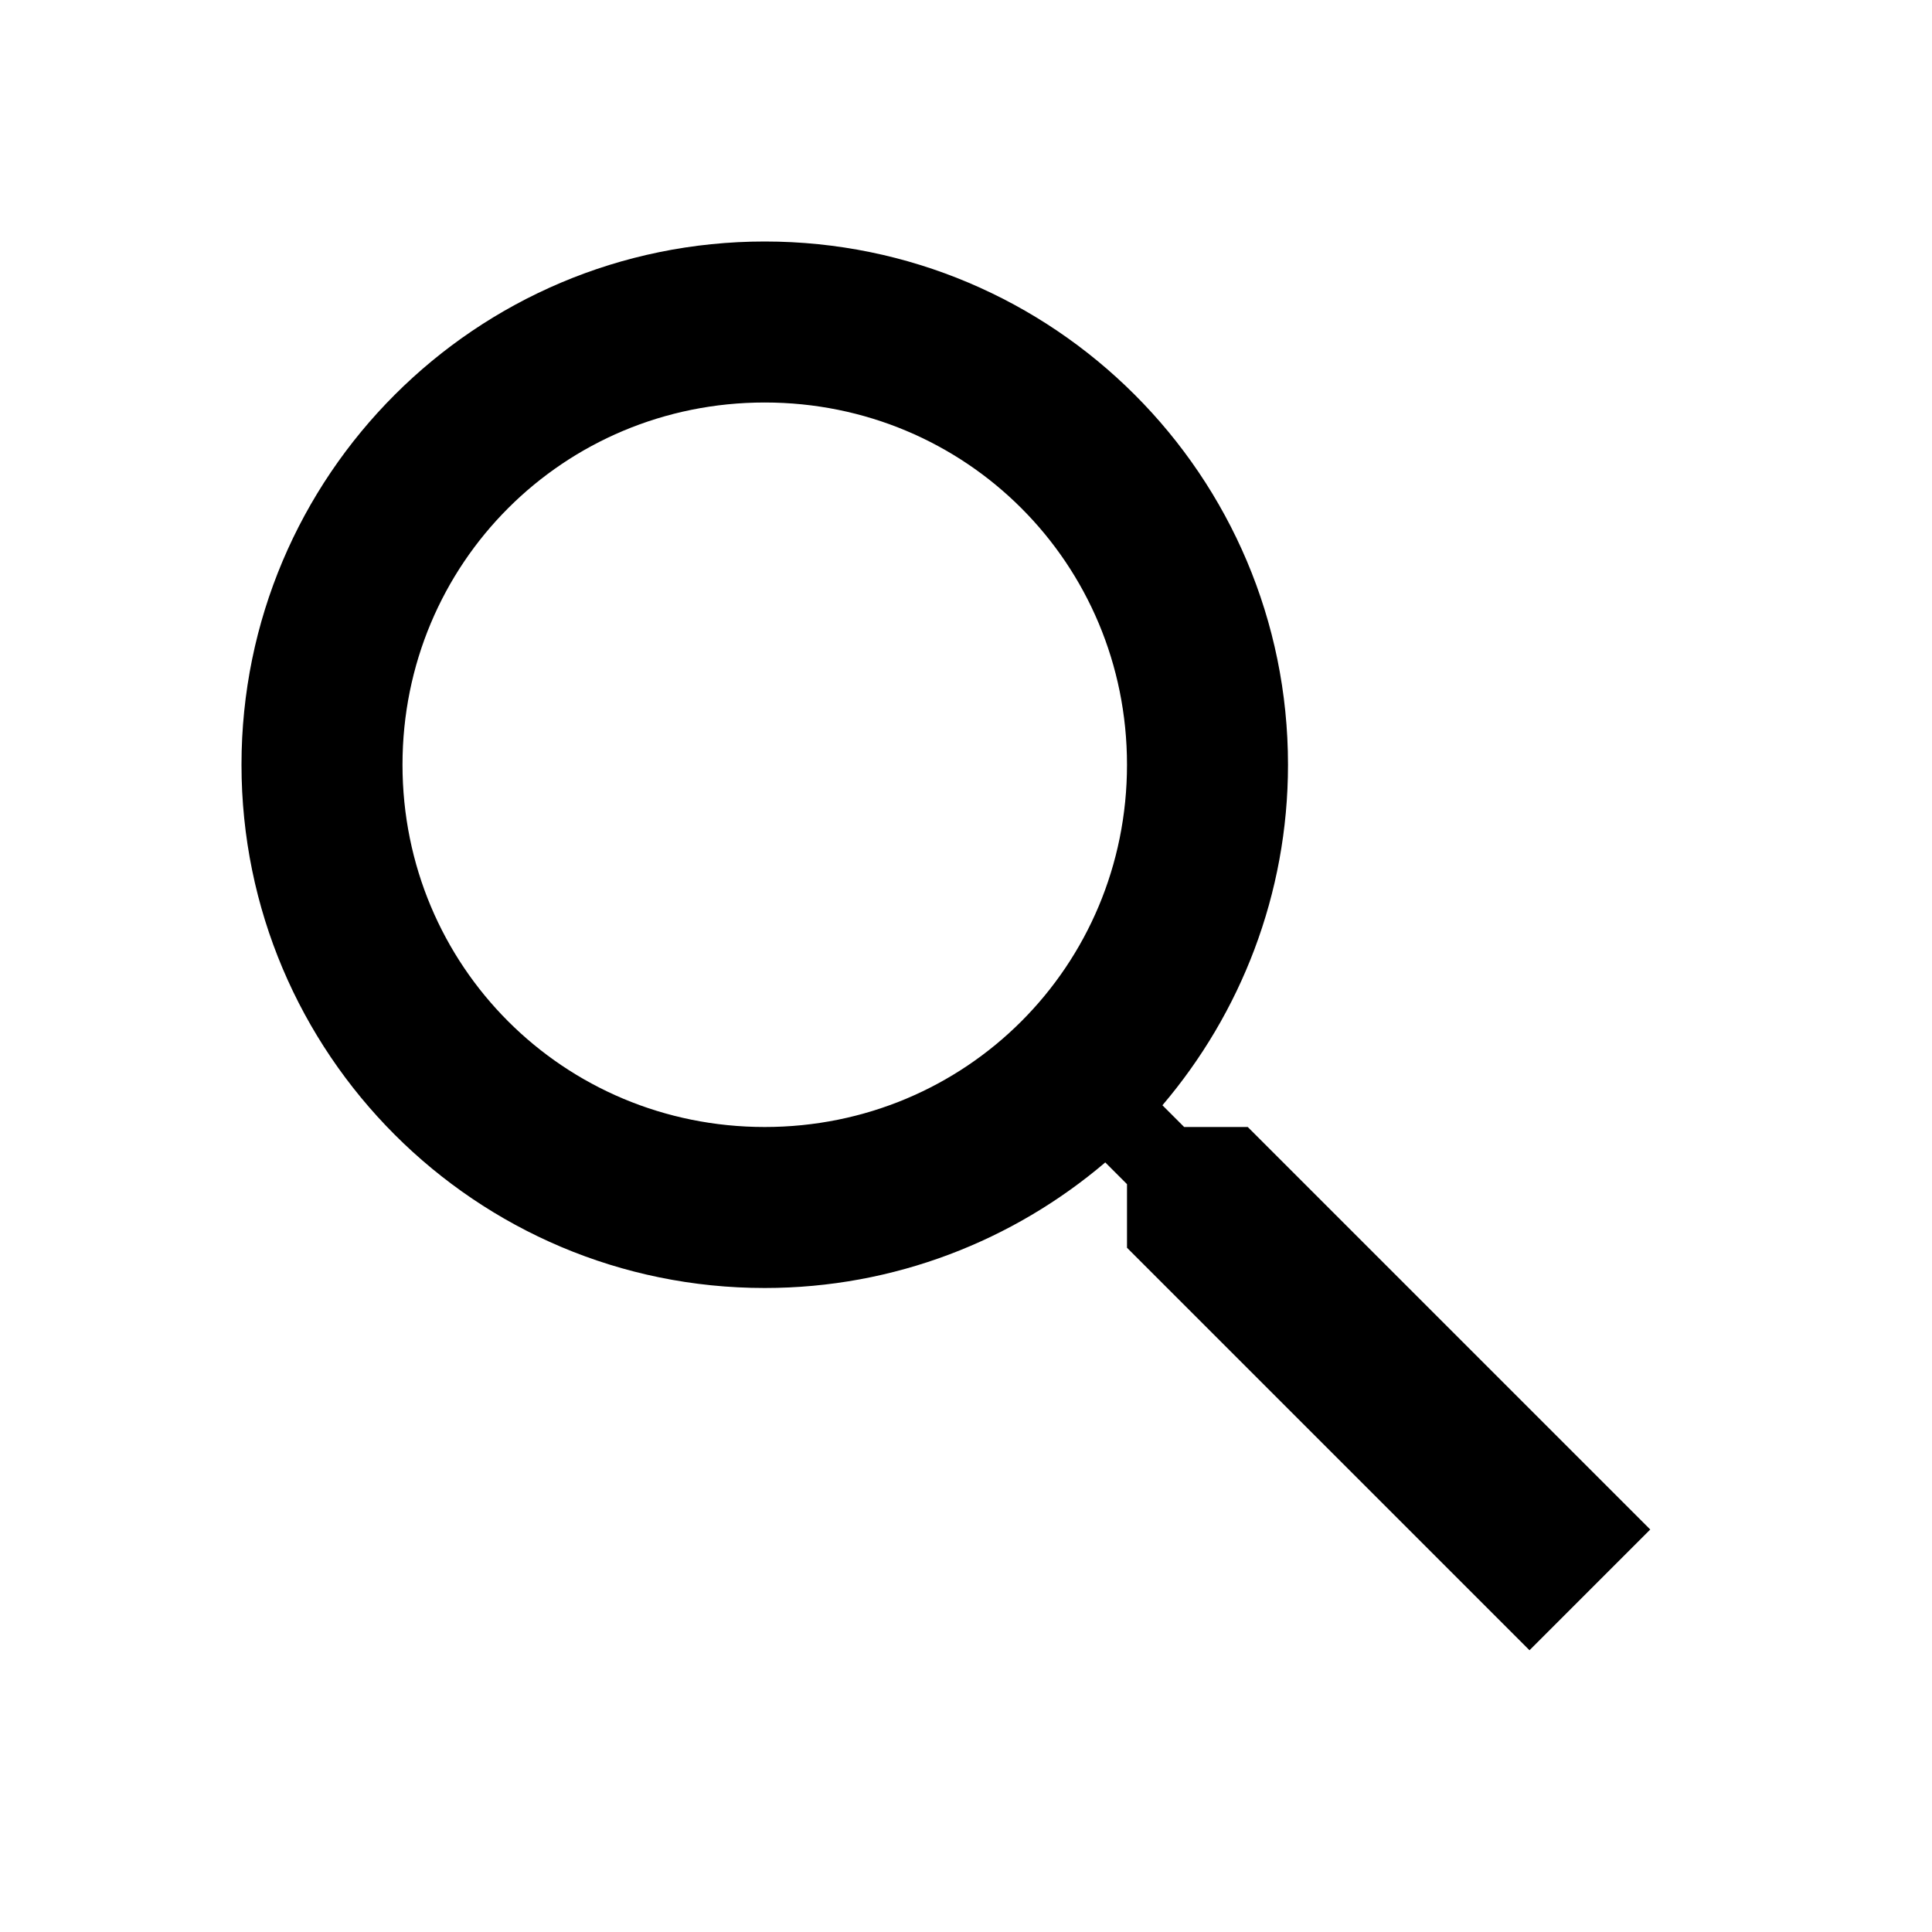
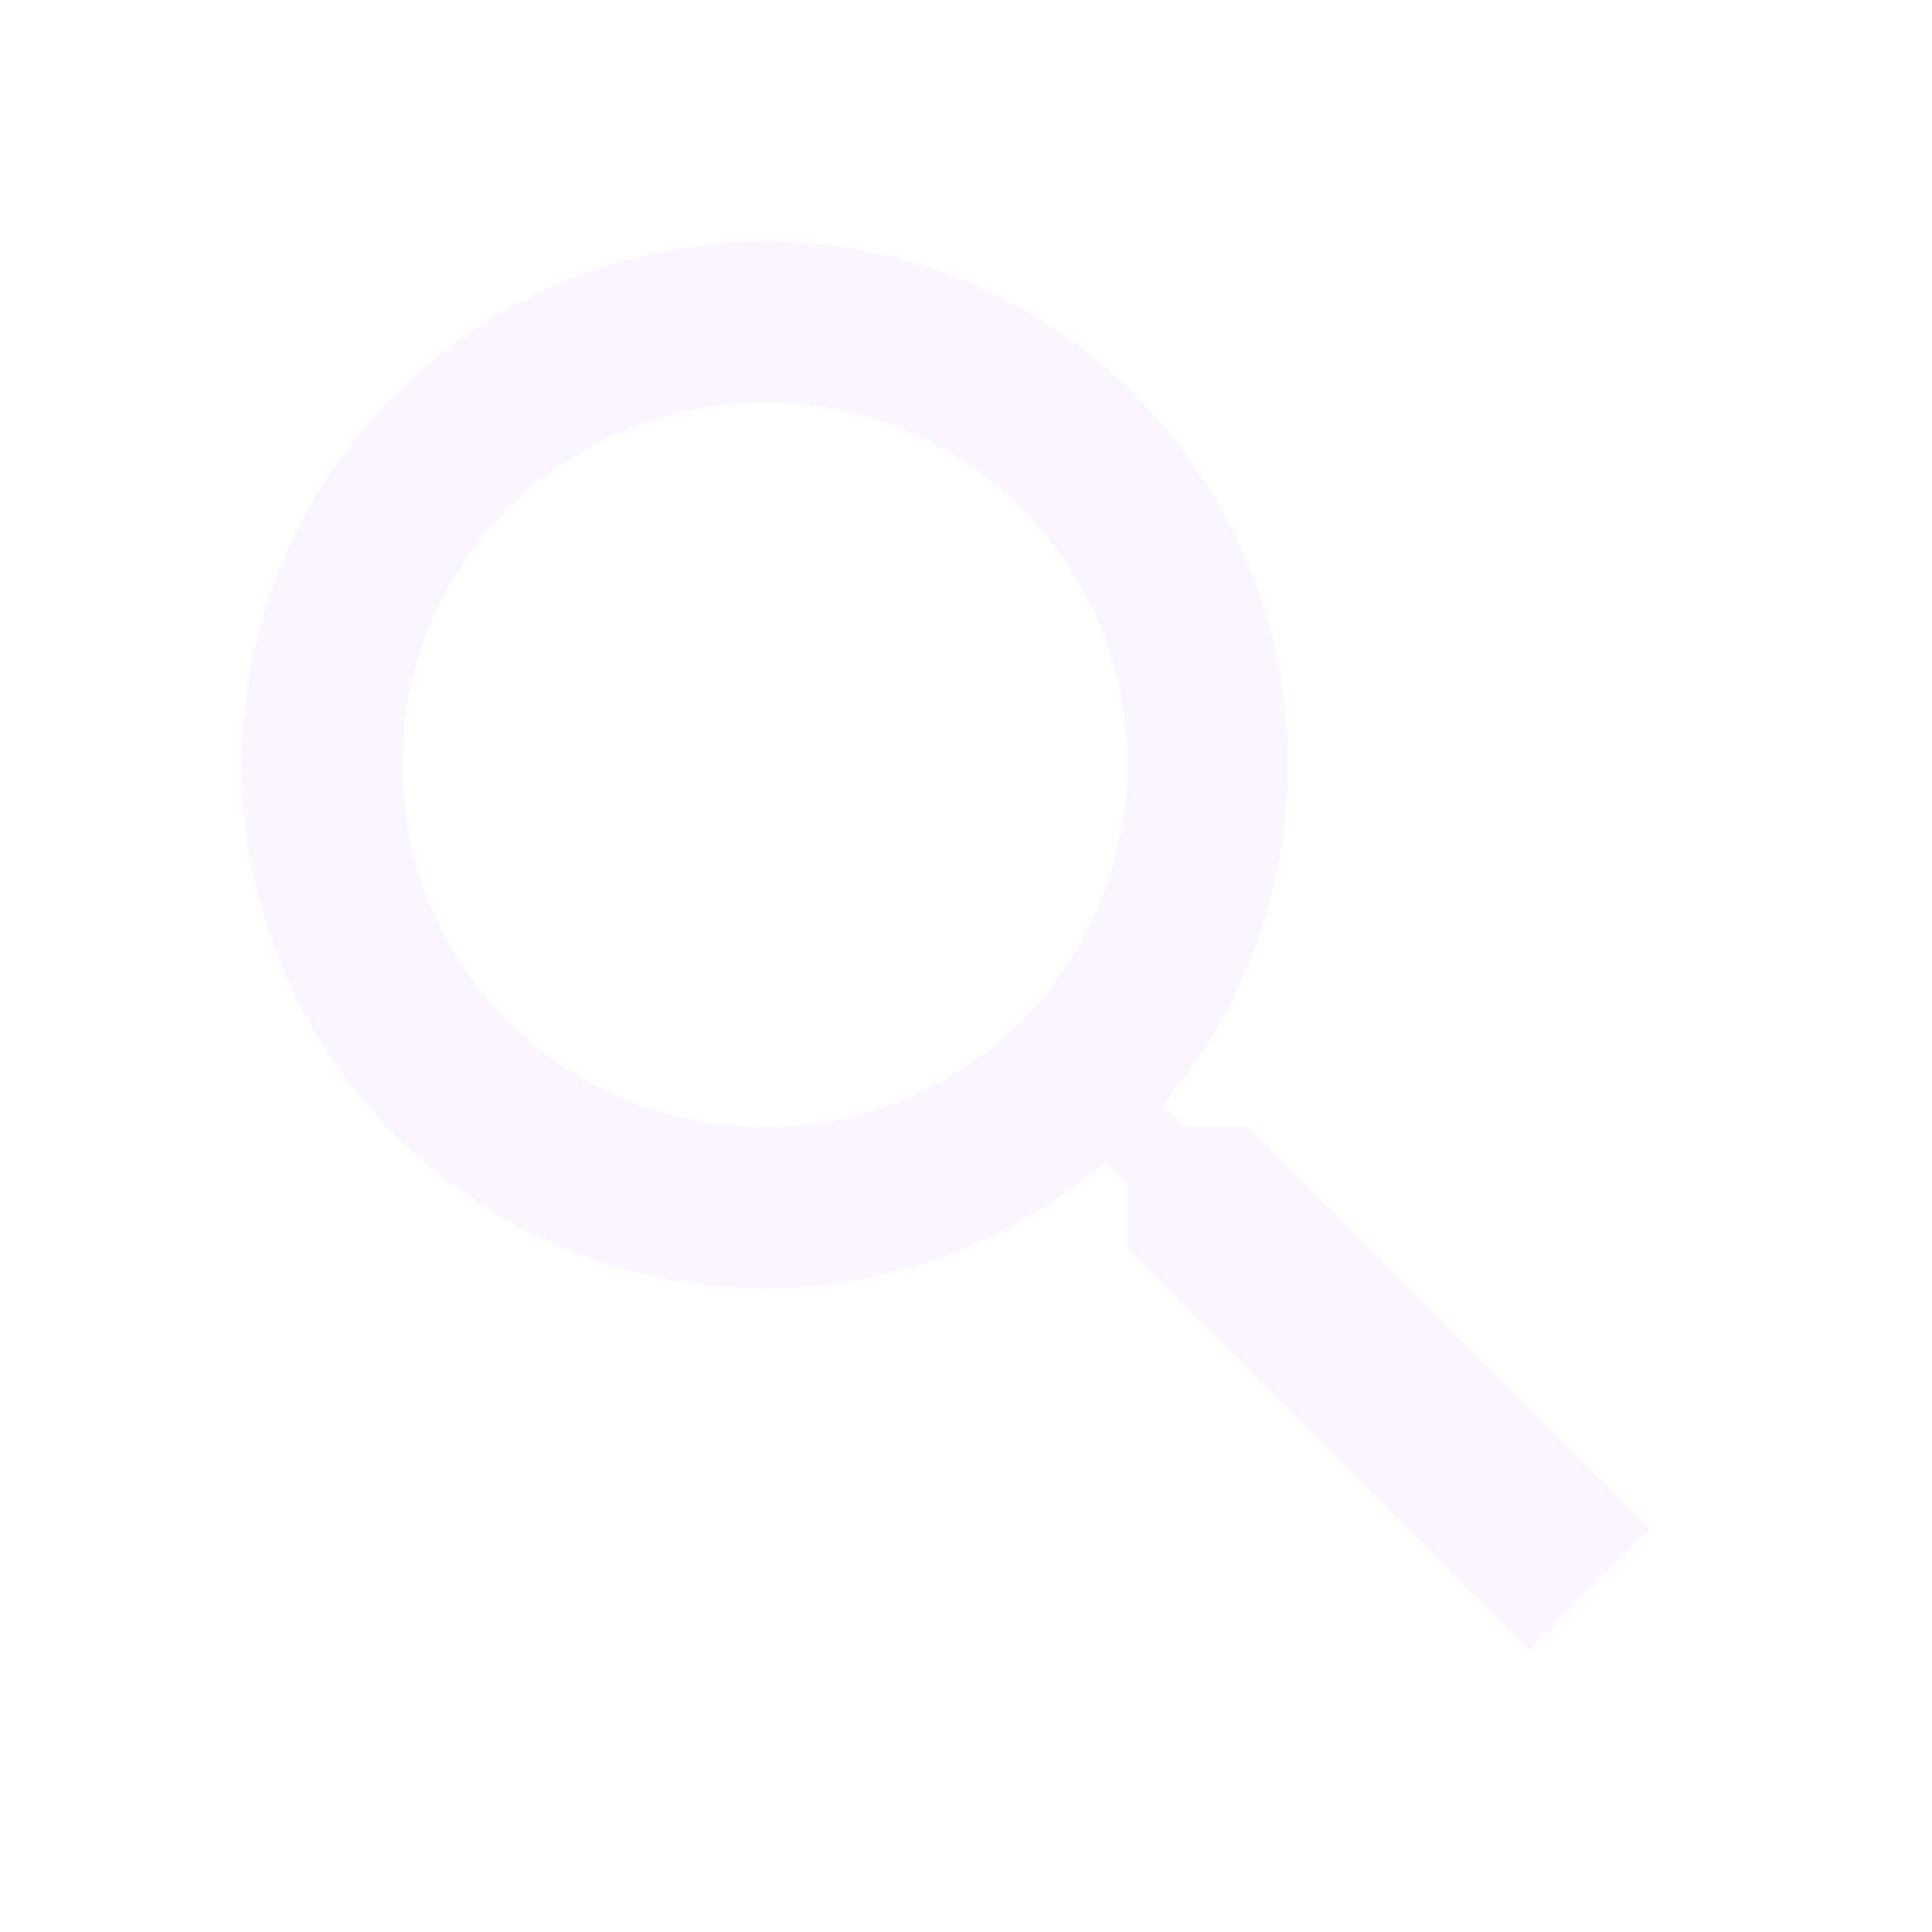
<svg xmlns="http://www.w3.org/2000/svg" viewBox="0 0 24 24">
-   <path d="M9.5,3A6.5,6.5 0 0,1 16,9.5C16,11.11 15.41,12.59 14.44,13.73L14.71,14H15.5L20.5,19L19,20.5L14,15.5V14.71L13.73,14.44C12.59,15.41 11.11,16 9.5,16A6.5,6.5 0 0,1 3,9.5A6.5,6.5 0 0,1 9.5,3M9.5,5C7,5 5,7 5,9.5C5,12 7,14 9.5,14C12,14 14,12 14,9.5C14,7 12,5 9.5,5Z" />
+   <path fill="#FAF5FF" d="M9.5,3A6.5,6.5 0 0,1 16,9.5C16,11.11 15.41,12.59 14.44,13.73L14.71,14H15.5L20.5,19L19,20.5L14,15.5V14.71L13.73,14.44C12.59,15.41 11.11,16 9.5,16A6.5,6.5 0 0,1 3,9.5A6.5,6.5 0 0,1 9.5,3M9.5,5C7,5 5,7 5,9.5C5,12 7,14 9.5,14C12,14 14,12 14,9.5C14,7 12,5 9.5,5Z" />
</svg>
